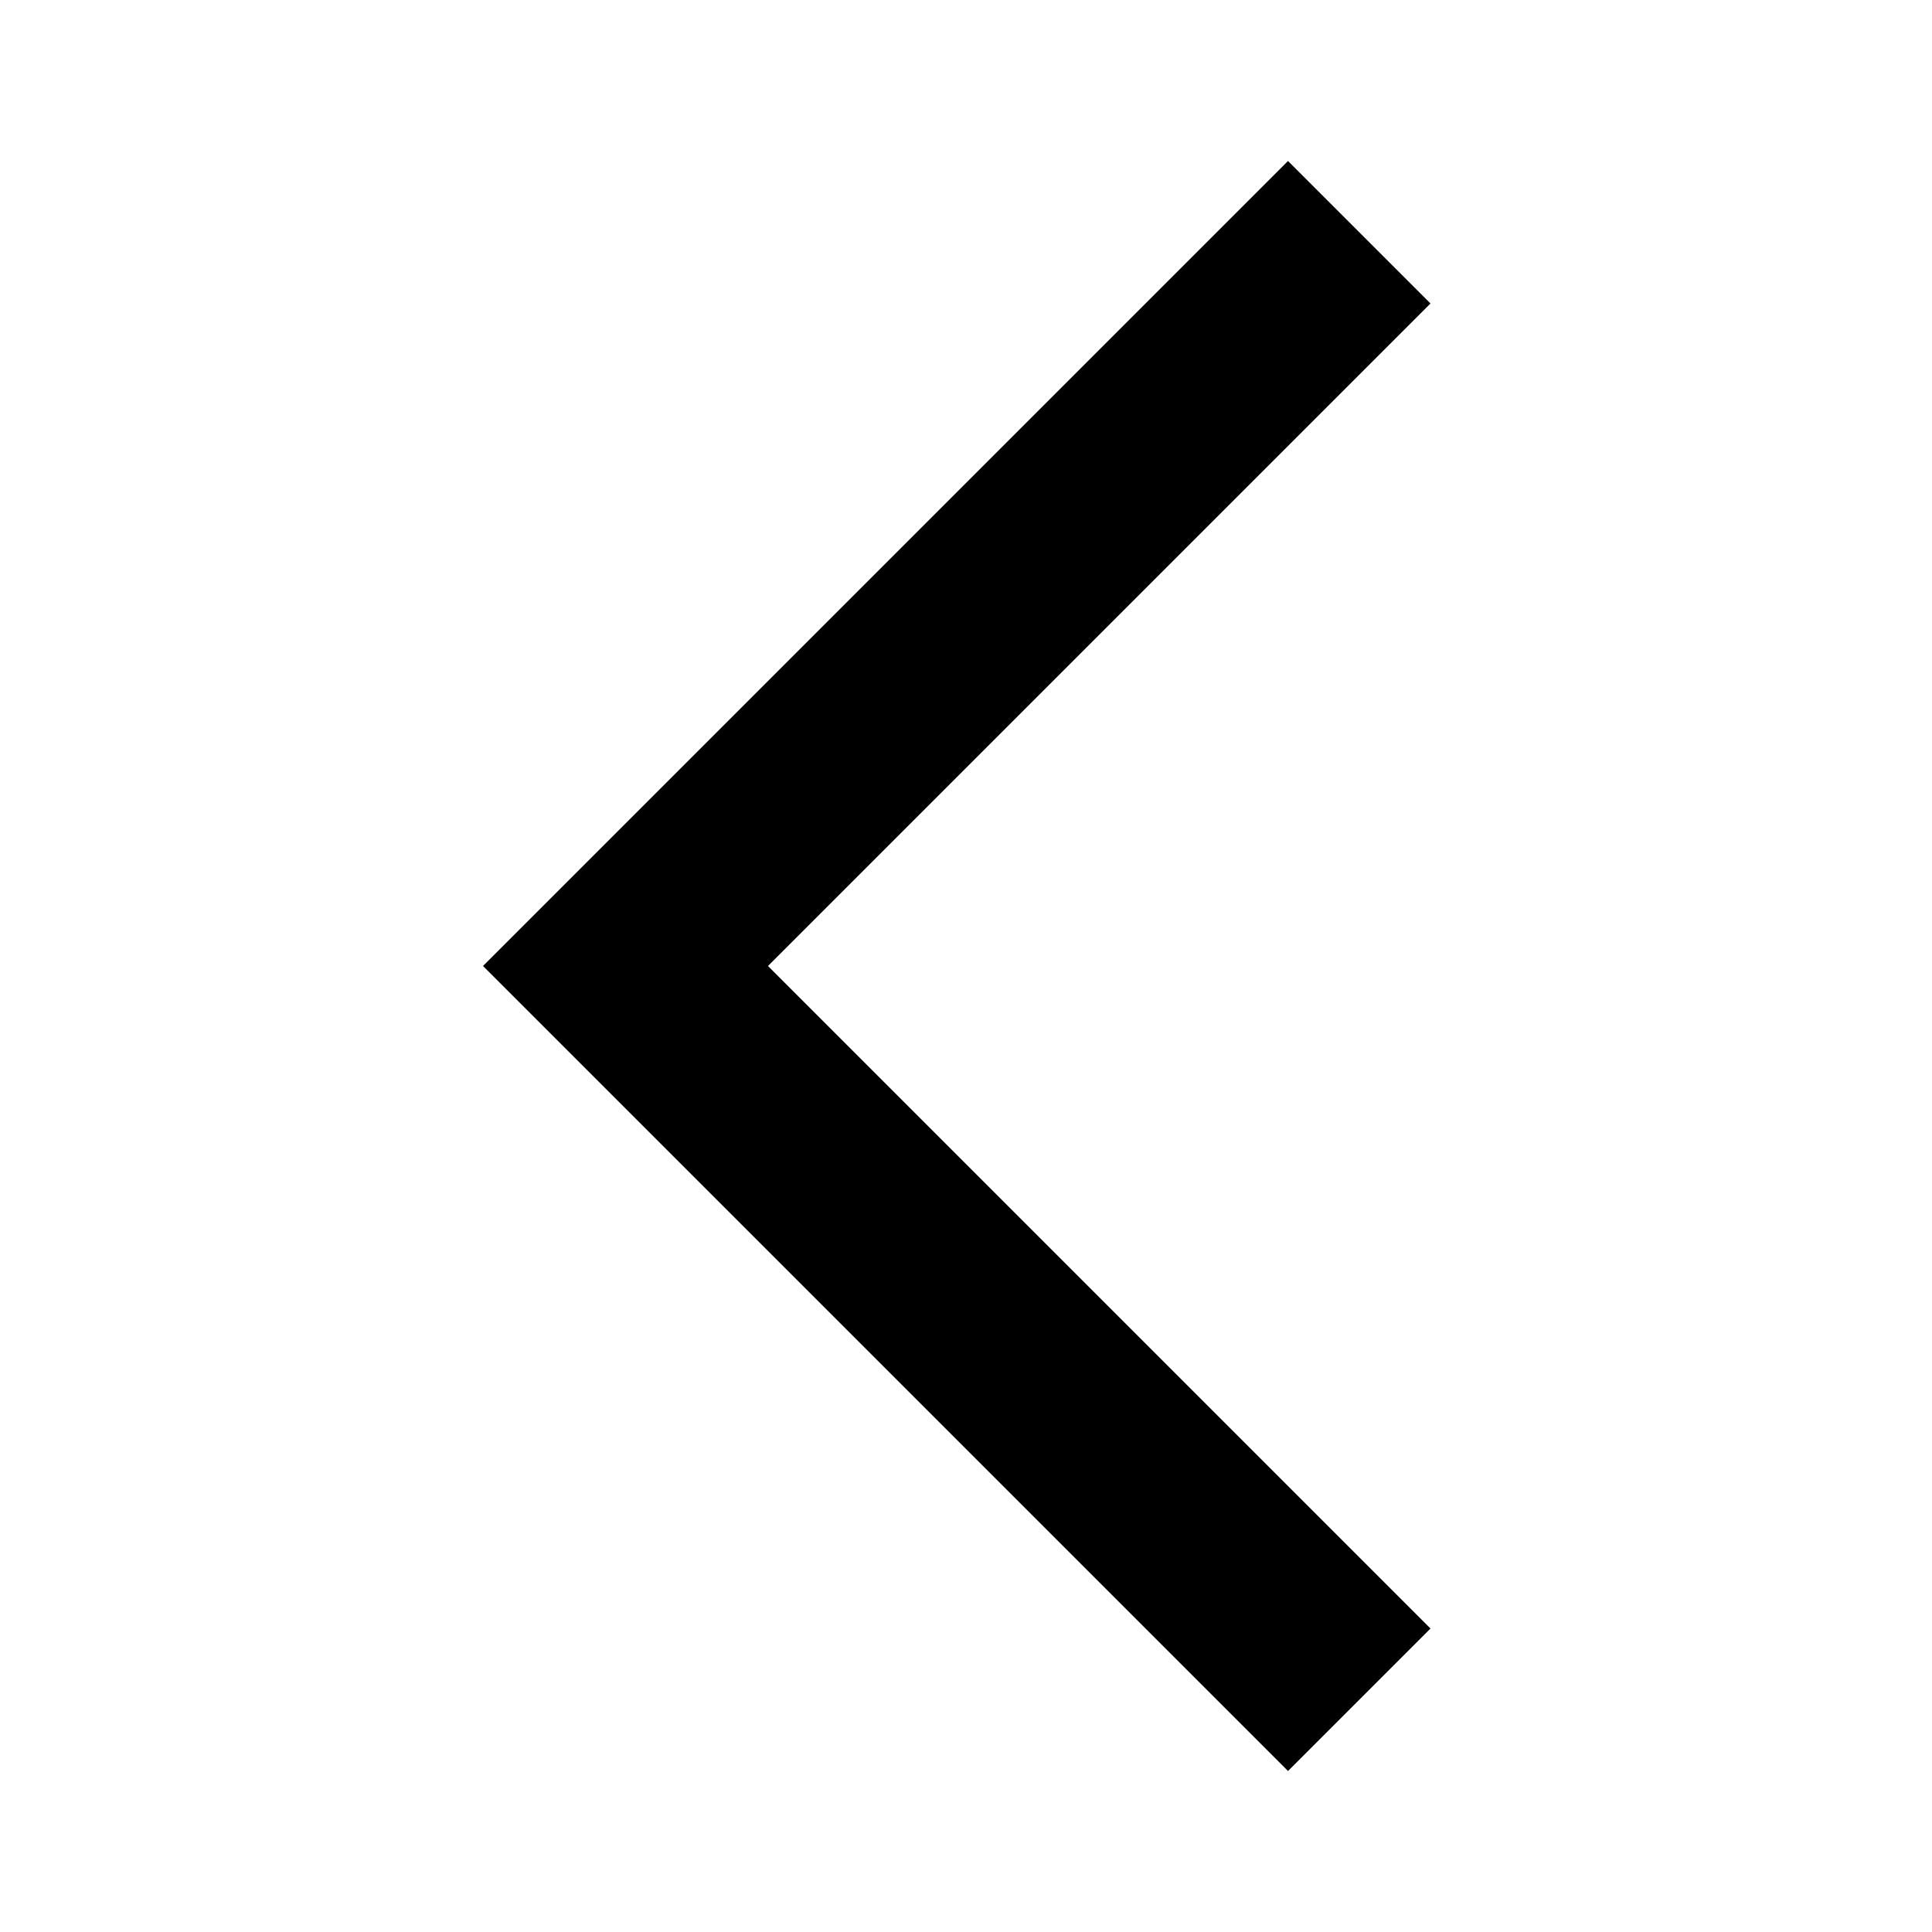
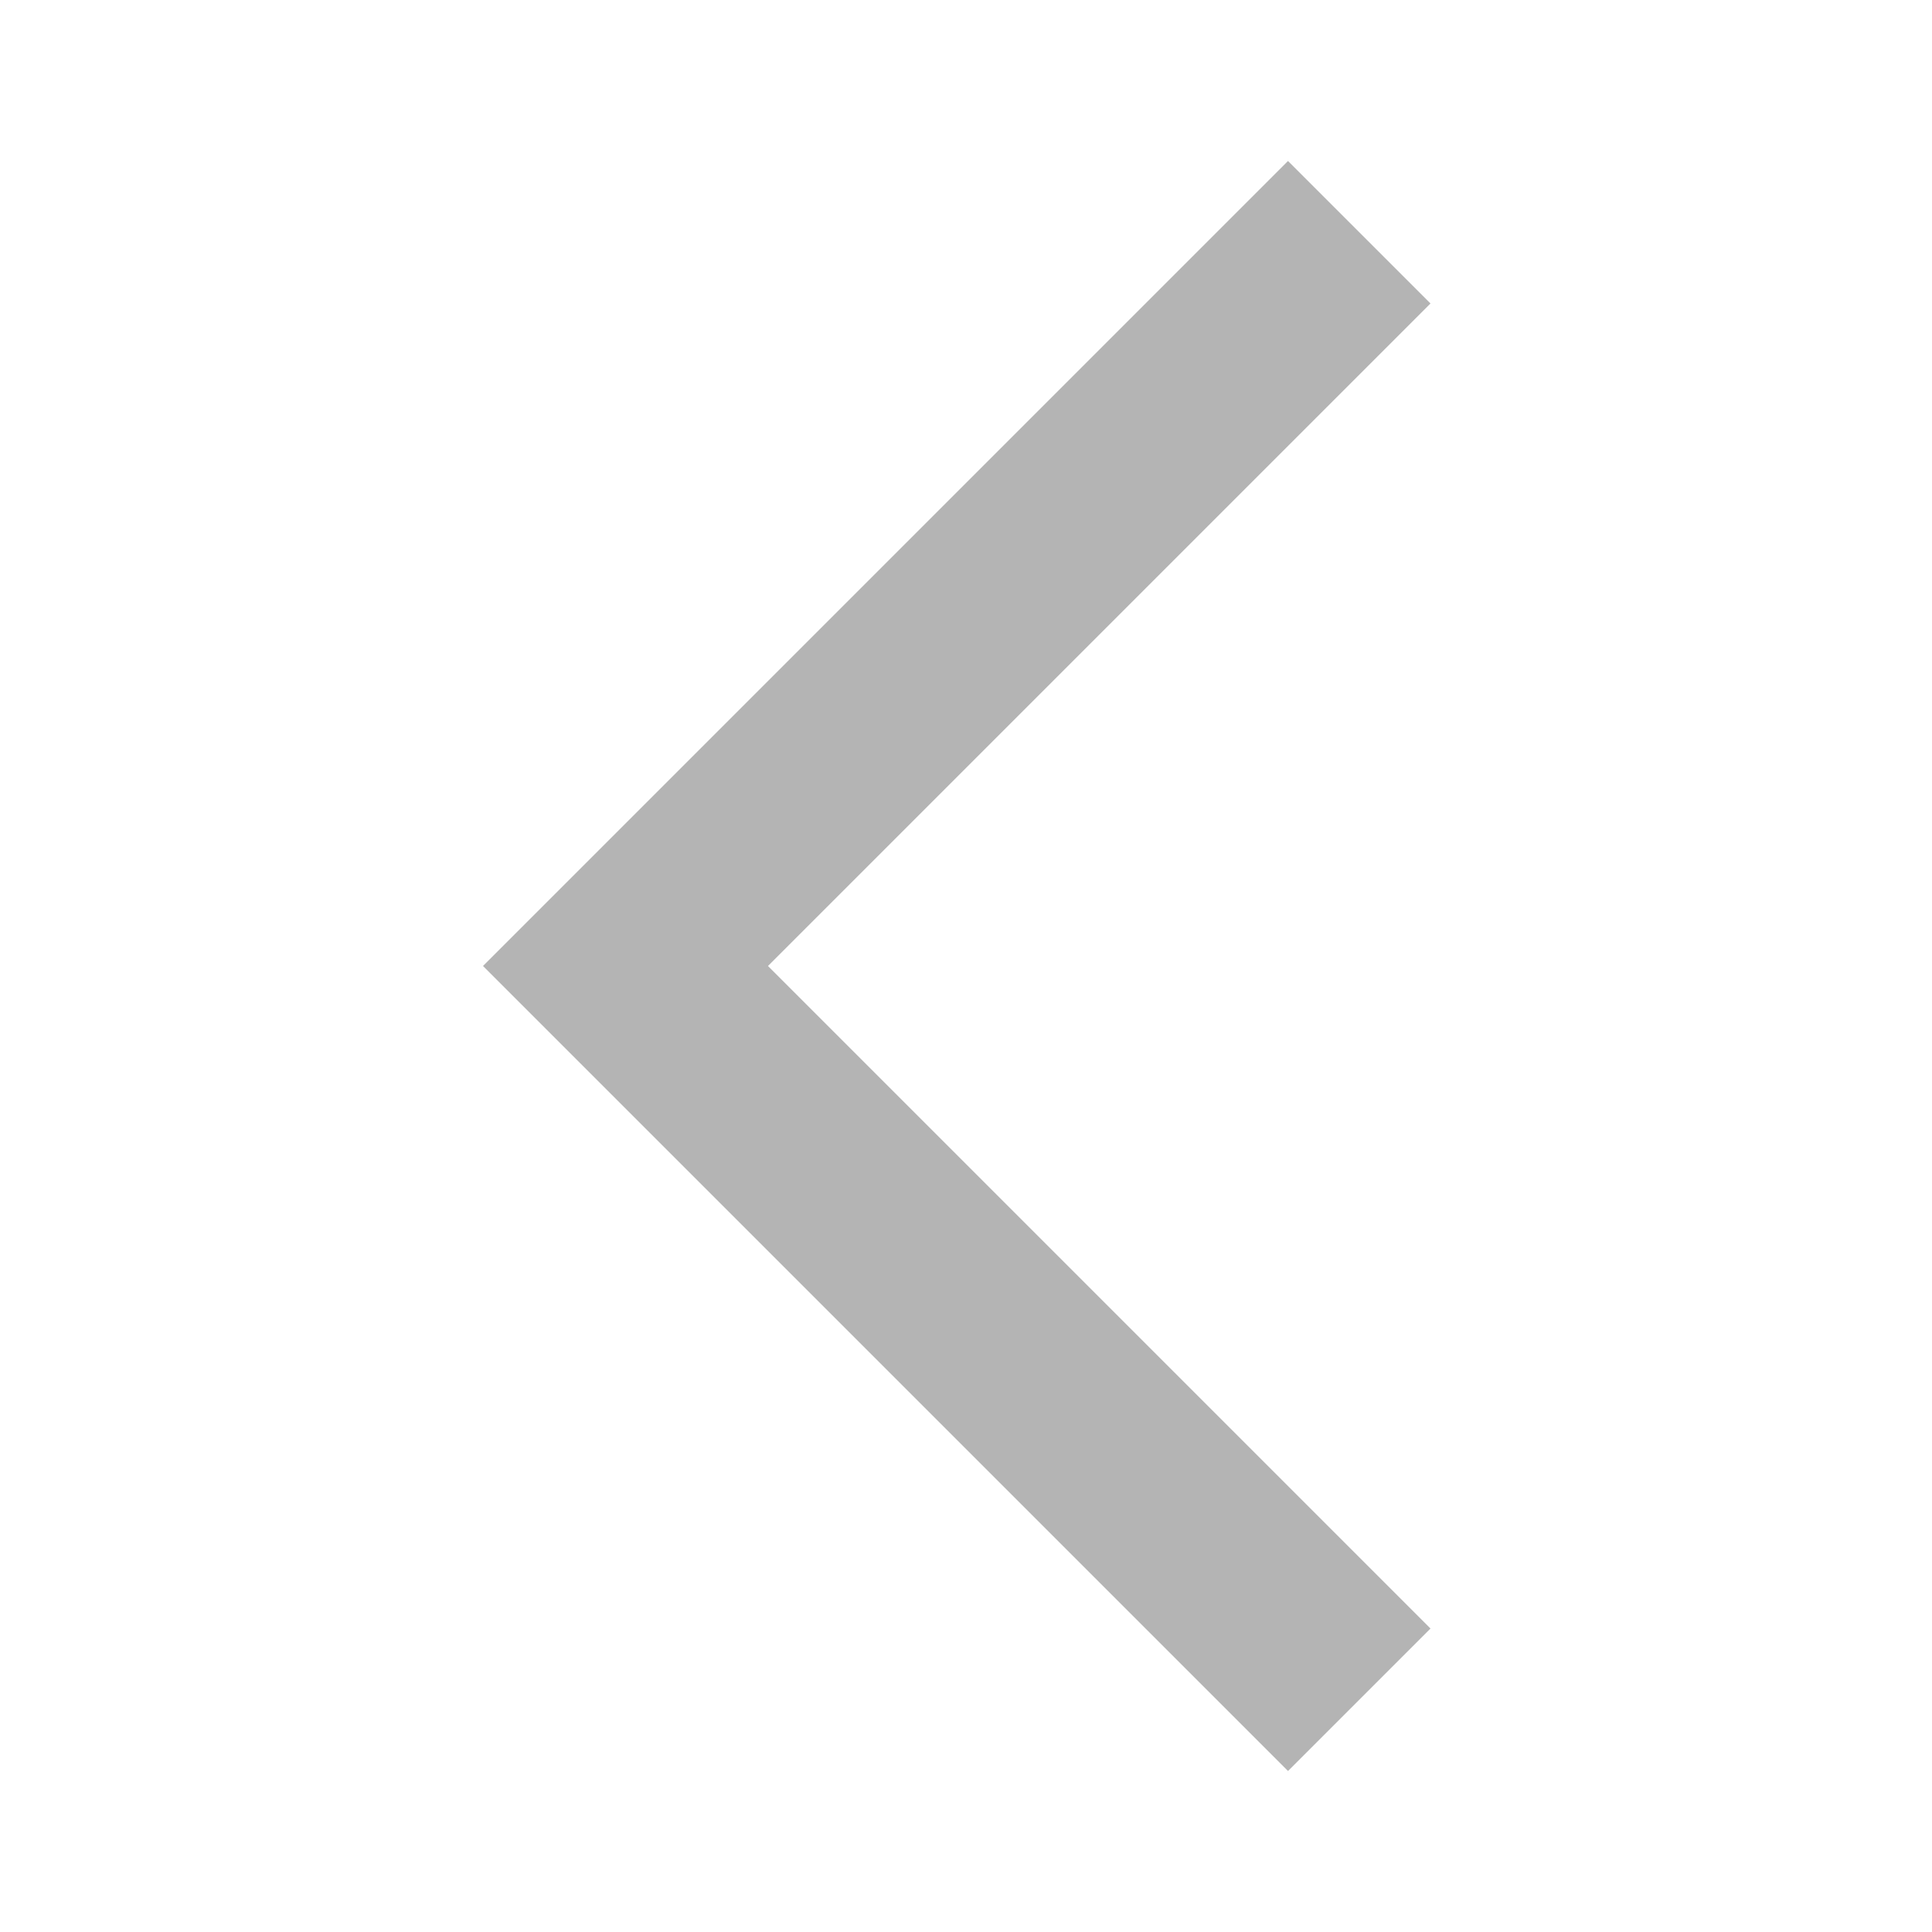
- <svg xmlns="http://www.w3.org/2000/svg" enable-background="new 0 0 24 24" height="24px" viewBox="0 0 24 24" width="24px" fill="#000000">
+ <svg xmlns="http://www.w3.org/2000/svg" enable-background="new 0 0 24 24" height="24px" viewBox="0 0 24 24" width="24px" fill="#b4b4b4">
  <rect fill="none" height="24" width="24" />
  <g>
    <polygon points="17.77,3.77 16,2 6,12 16,22 17.77,20.23 9.54,12" />
  </g>
</svg>
